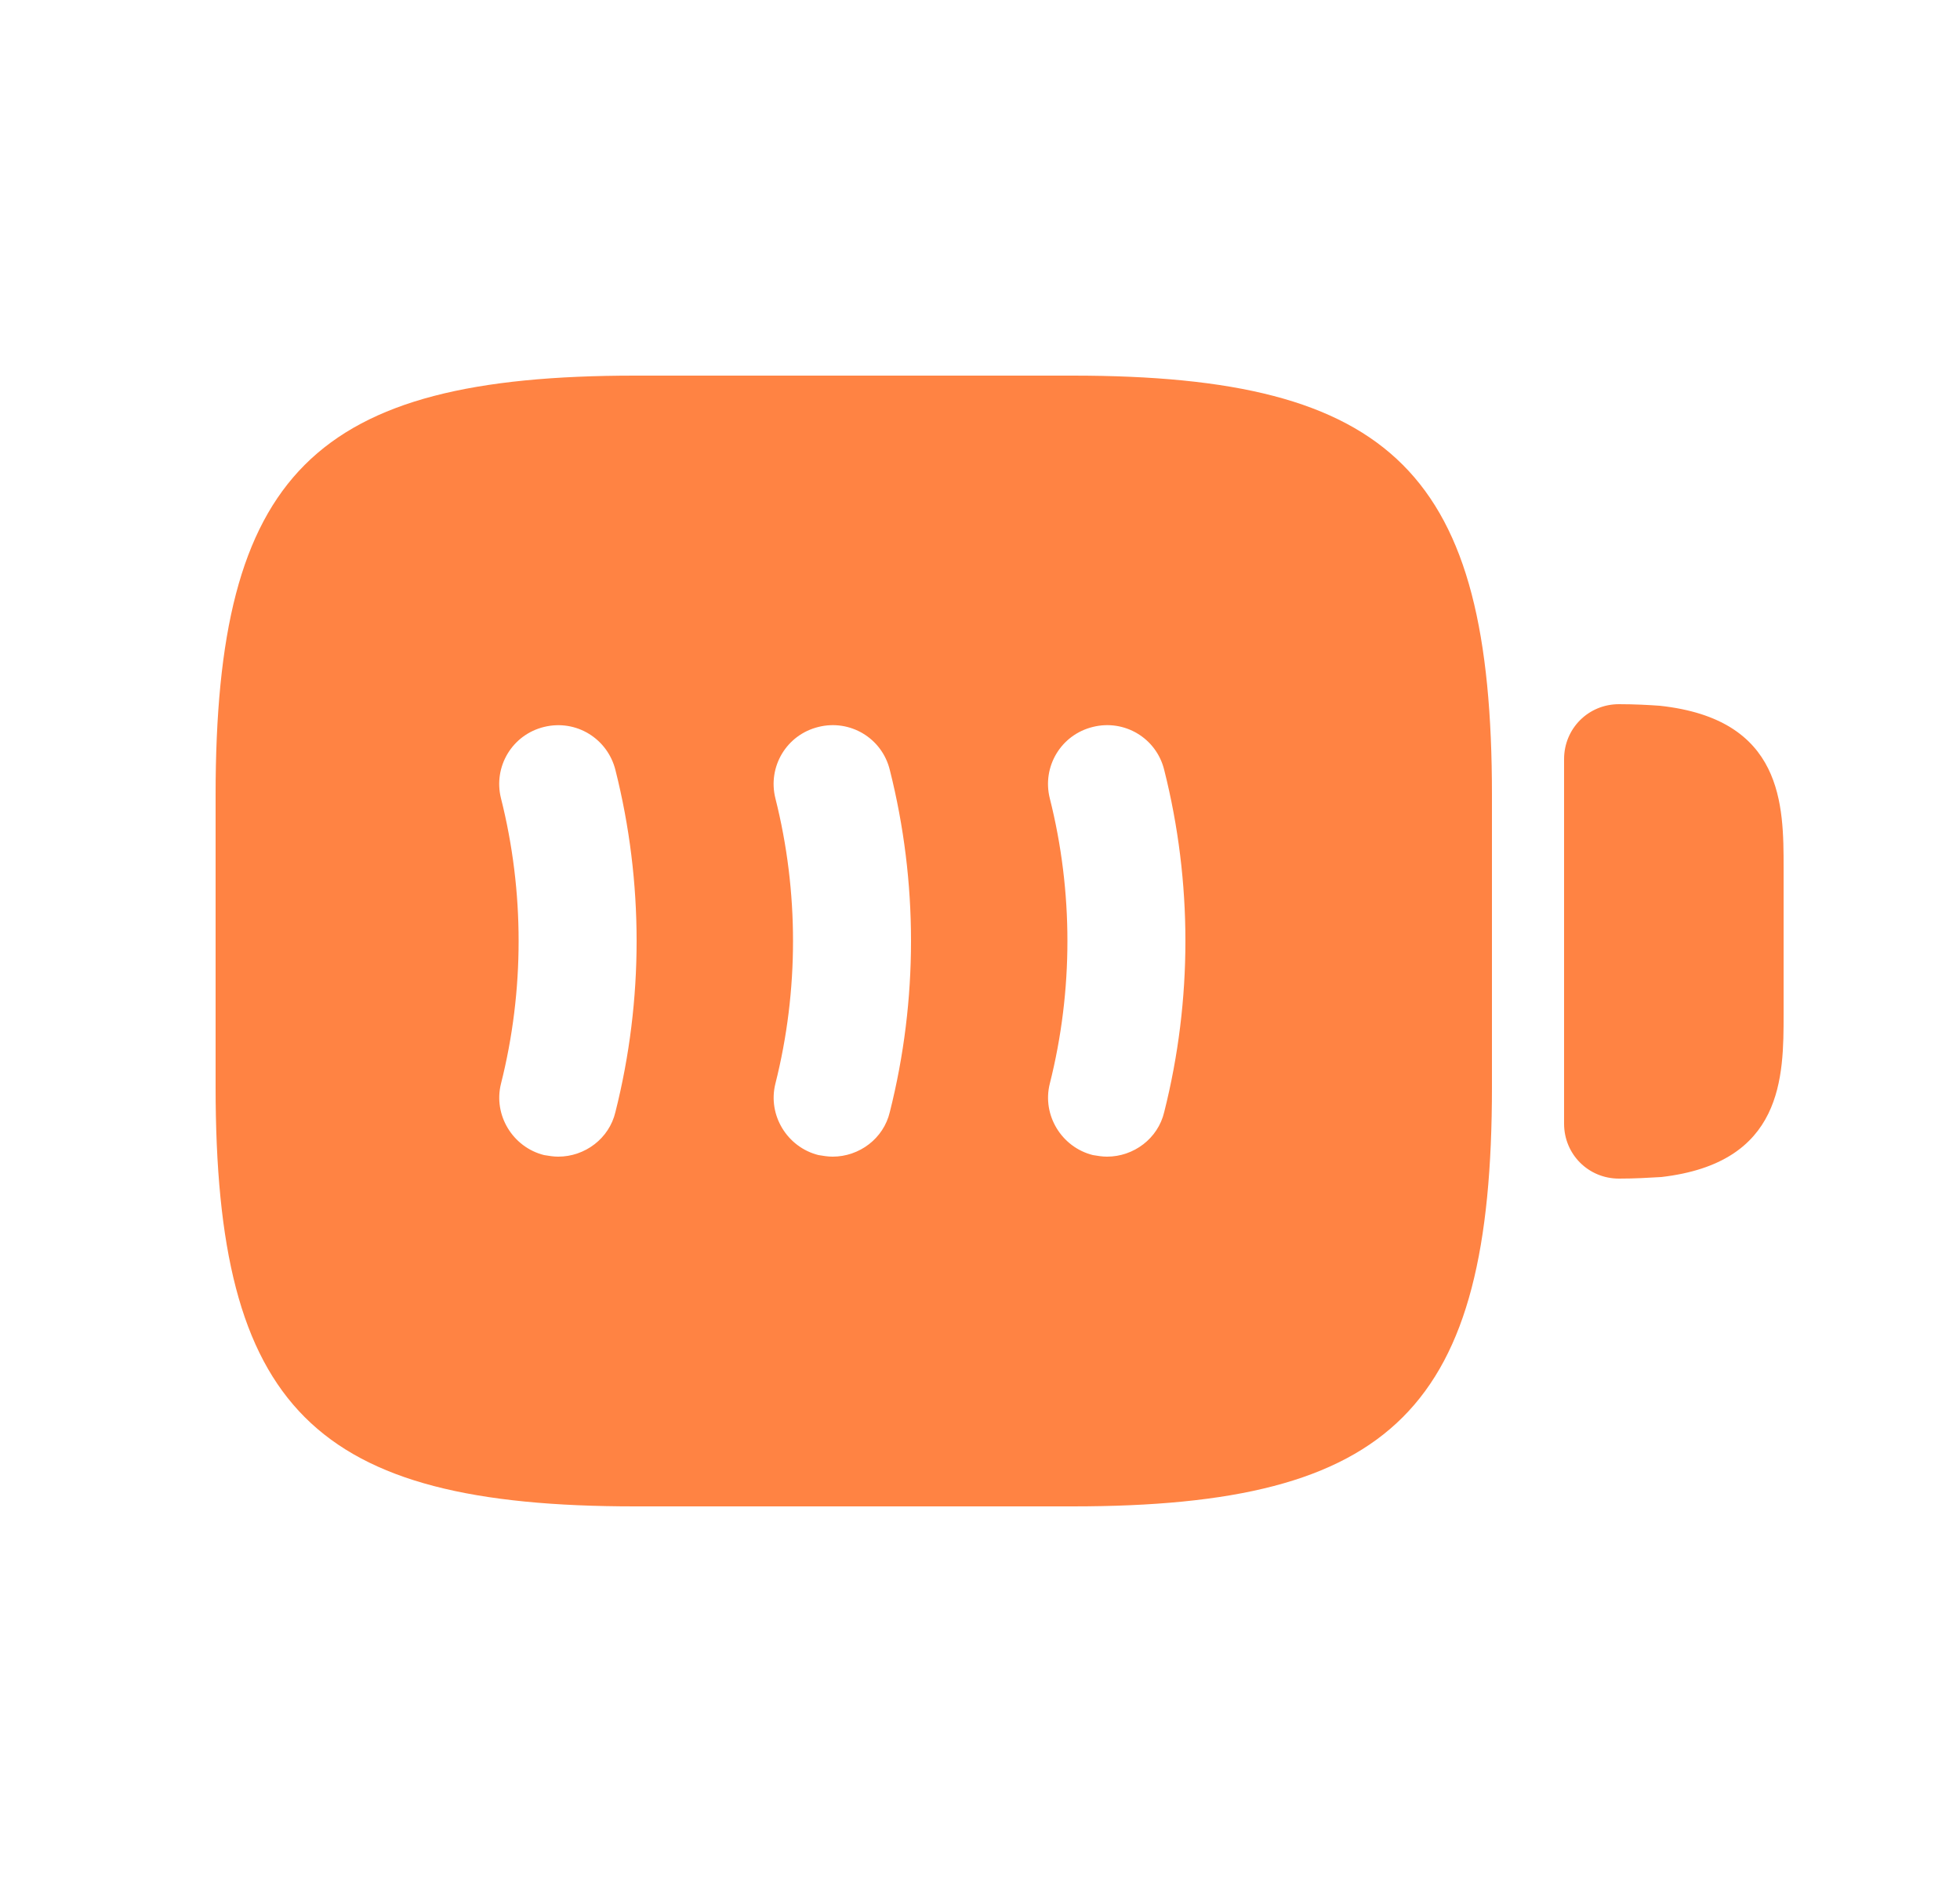
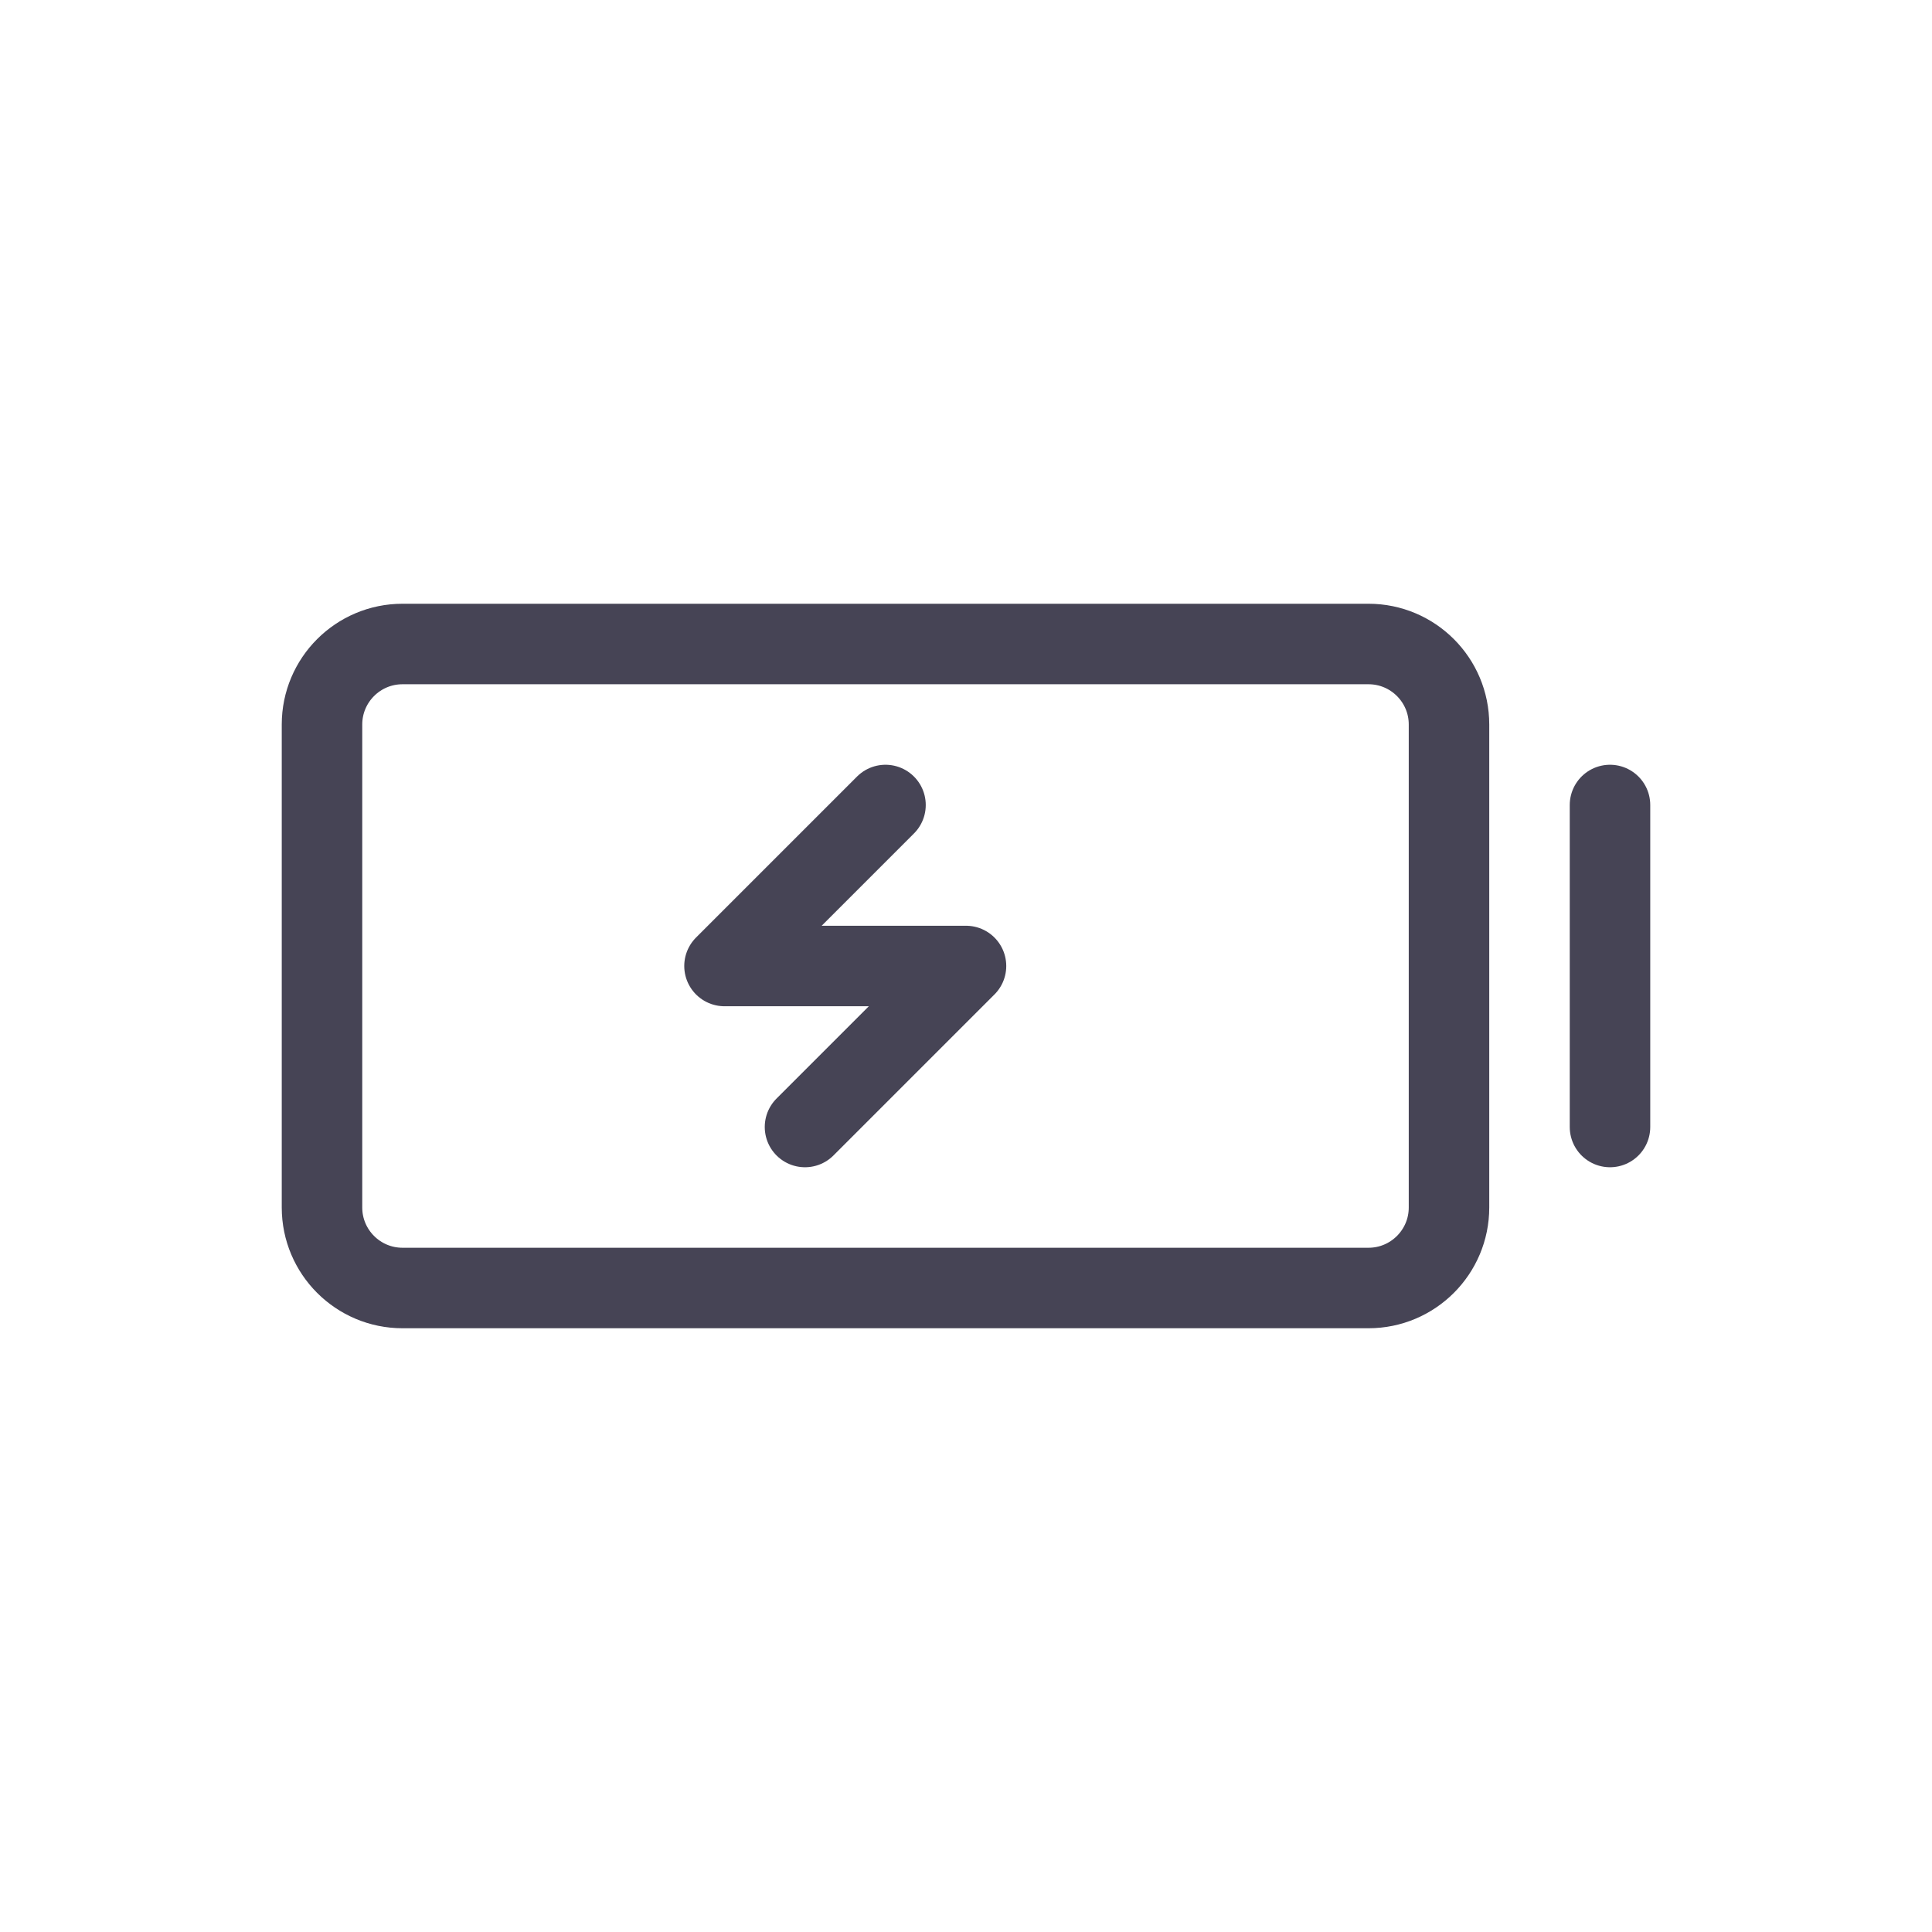
- <svg xmlns="http://www.w3.org/2000/svg" width="25" height="24" viewBox="0 0 25 24" fill="none">
-   <path d="M21.17 9C21.03 8.99 20.85 8.98 20.65 8.98C20.26 8.98 19.95 9.29 19.95 9.68V14.33C19.95 14.72 20.26 15.03 20.65 15.03C20.85 15.03 21.02 15.02 21.19 15.01C22.75 14.83 22.75 13.73 22.75 12.93V11.07C22.75 10.27 22.75 9.17 21.17 9Z" fill="#FF8343" />
-   <path d="M13.68 4.79H8.1C4 4.79 2.75 6.04 2.75 10.14V13.86C2.75 17.96 4 19.21 8.1 19.21H13.68C17.78 19.21 19.03 17.96 19.03 13.86V10.14C19.03 6.04 17.78 4.79 13.68 4.79ZM7.85 14.18C7.77 14.52 7.46 14.75 7.12 14.75C7.06 14.75 7 14.74 6.94 14.73C6.54 14.63 6.29 14.22 6.39 13.82C6.69 12.63 6.69 11.37 6.39 10.18C6.29 9.78 6.53 9.37 6.94 9.27C7.35 9.17 7.75 9.42 7.85 9.82C8.21 11.25 8.21 12.75 7.85 14.18ZM11.35 14.18C11.27 14.52 10.96 14.75 10.62 14.75C10.56 14.75 10.5 14.74 10.44 14.73C10.04 14.63 9.79 14.22 9.89 13.82C10.19 12.63 10.19 11.37 9.89 10.18C9.79 9.78 10.03 9.37 10.44 9.27C10.84 9.17 11.25 9.41 11.35 9.82C11.71 11.25 11.71 12.75 11.35 14.18ZM14.85 14.18C14.77 14.52 14.46 14.75 14.12 14.75C14.06 14.75 14 14.74 13.94 14.73C13.54 14.63 13.29 14.22 13.39 13.82C13.69 12.63 13.69 11.37 13.39 10.18C13.29 9.78 13.53 9.37 13.94 9.27C14.34 9.17 14.75 9.41 14.85 9.82C15.21 11.25 15.21 12.75 14.85 14.18Z" fill="#FF8343" />
+ <svg xmlns="http://www.w3.org/2000/svg" width="64px" height="64px" viewBox="0 0 24 24" fill="none">
+   <g id="SVGRepo_bgCarrier" stroke-width="0" />
+   <g id="SVGRepo_tracerCarrier" stroke-linecap="round" stroke-linejoin="round" />
+   <g id="SVGRepo_iconCarrier">
+     <path d="M20 10V14M11 10L9 12H12L10 14M4 9V15C4 15.552 4.448 16 5 16H17C17.552 16 18 15.552 18 15V9C18 8.448 17.552 8 17 8H5C4.448 8 4 8.448 4 9Z" stroke="#464455" stroke-linecap="round" stroke-linejoin="round" />
+   </g>
</svg>
